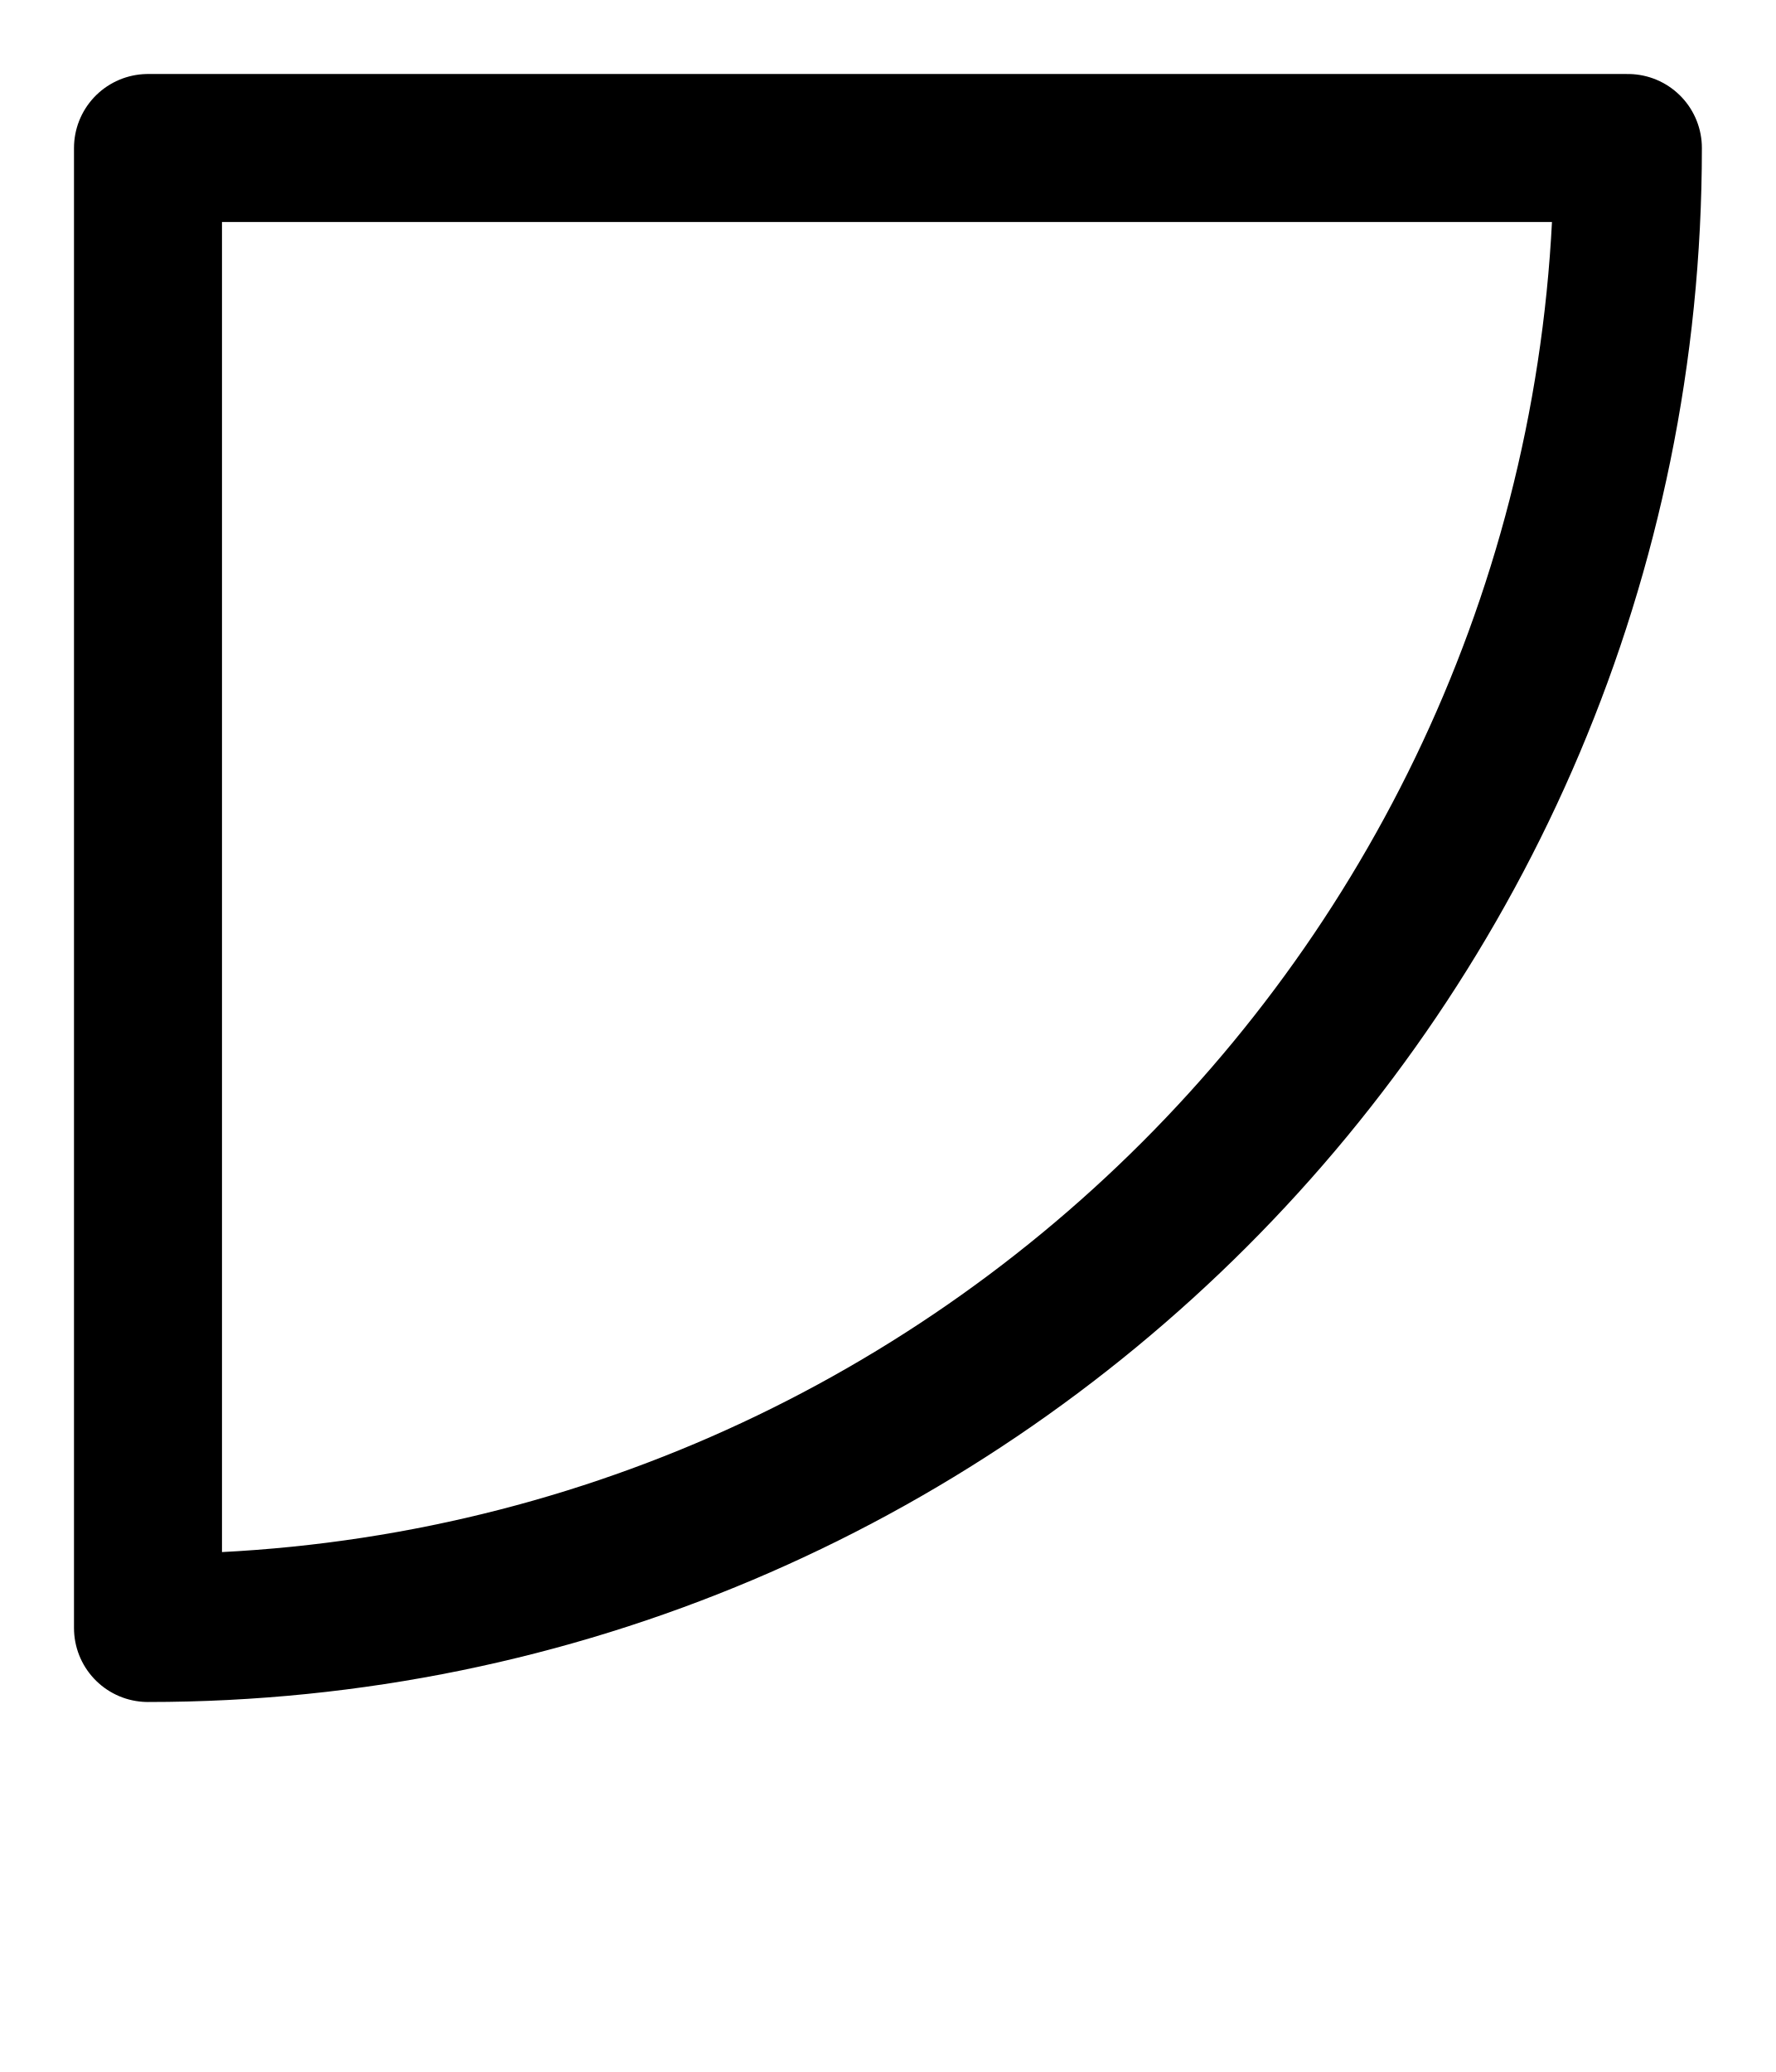
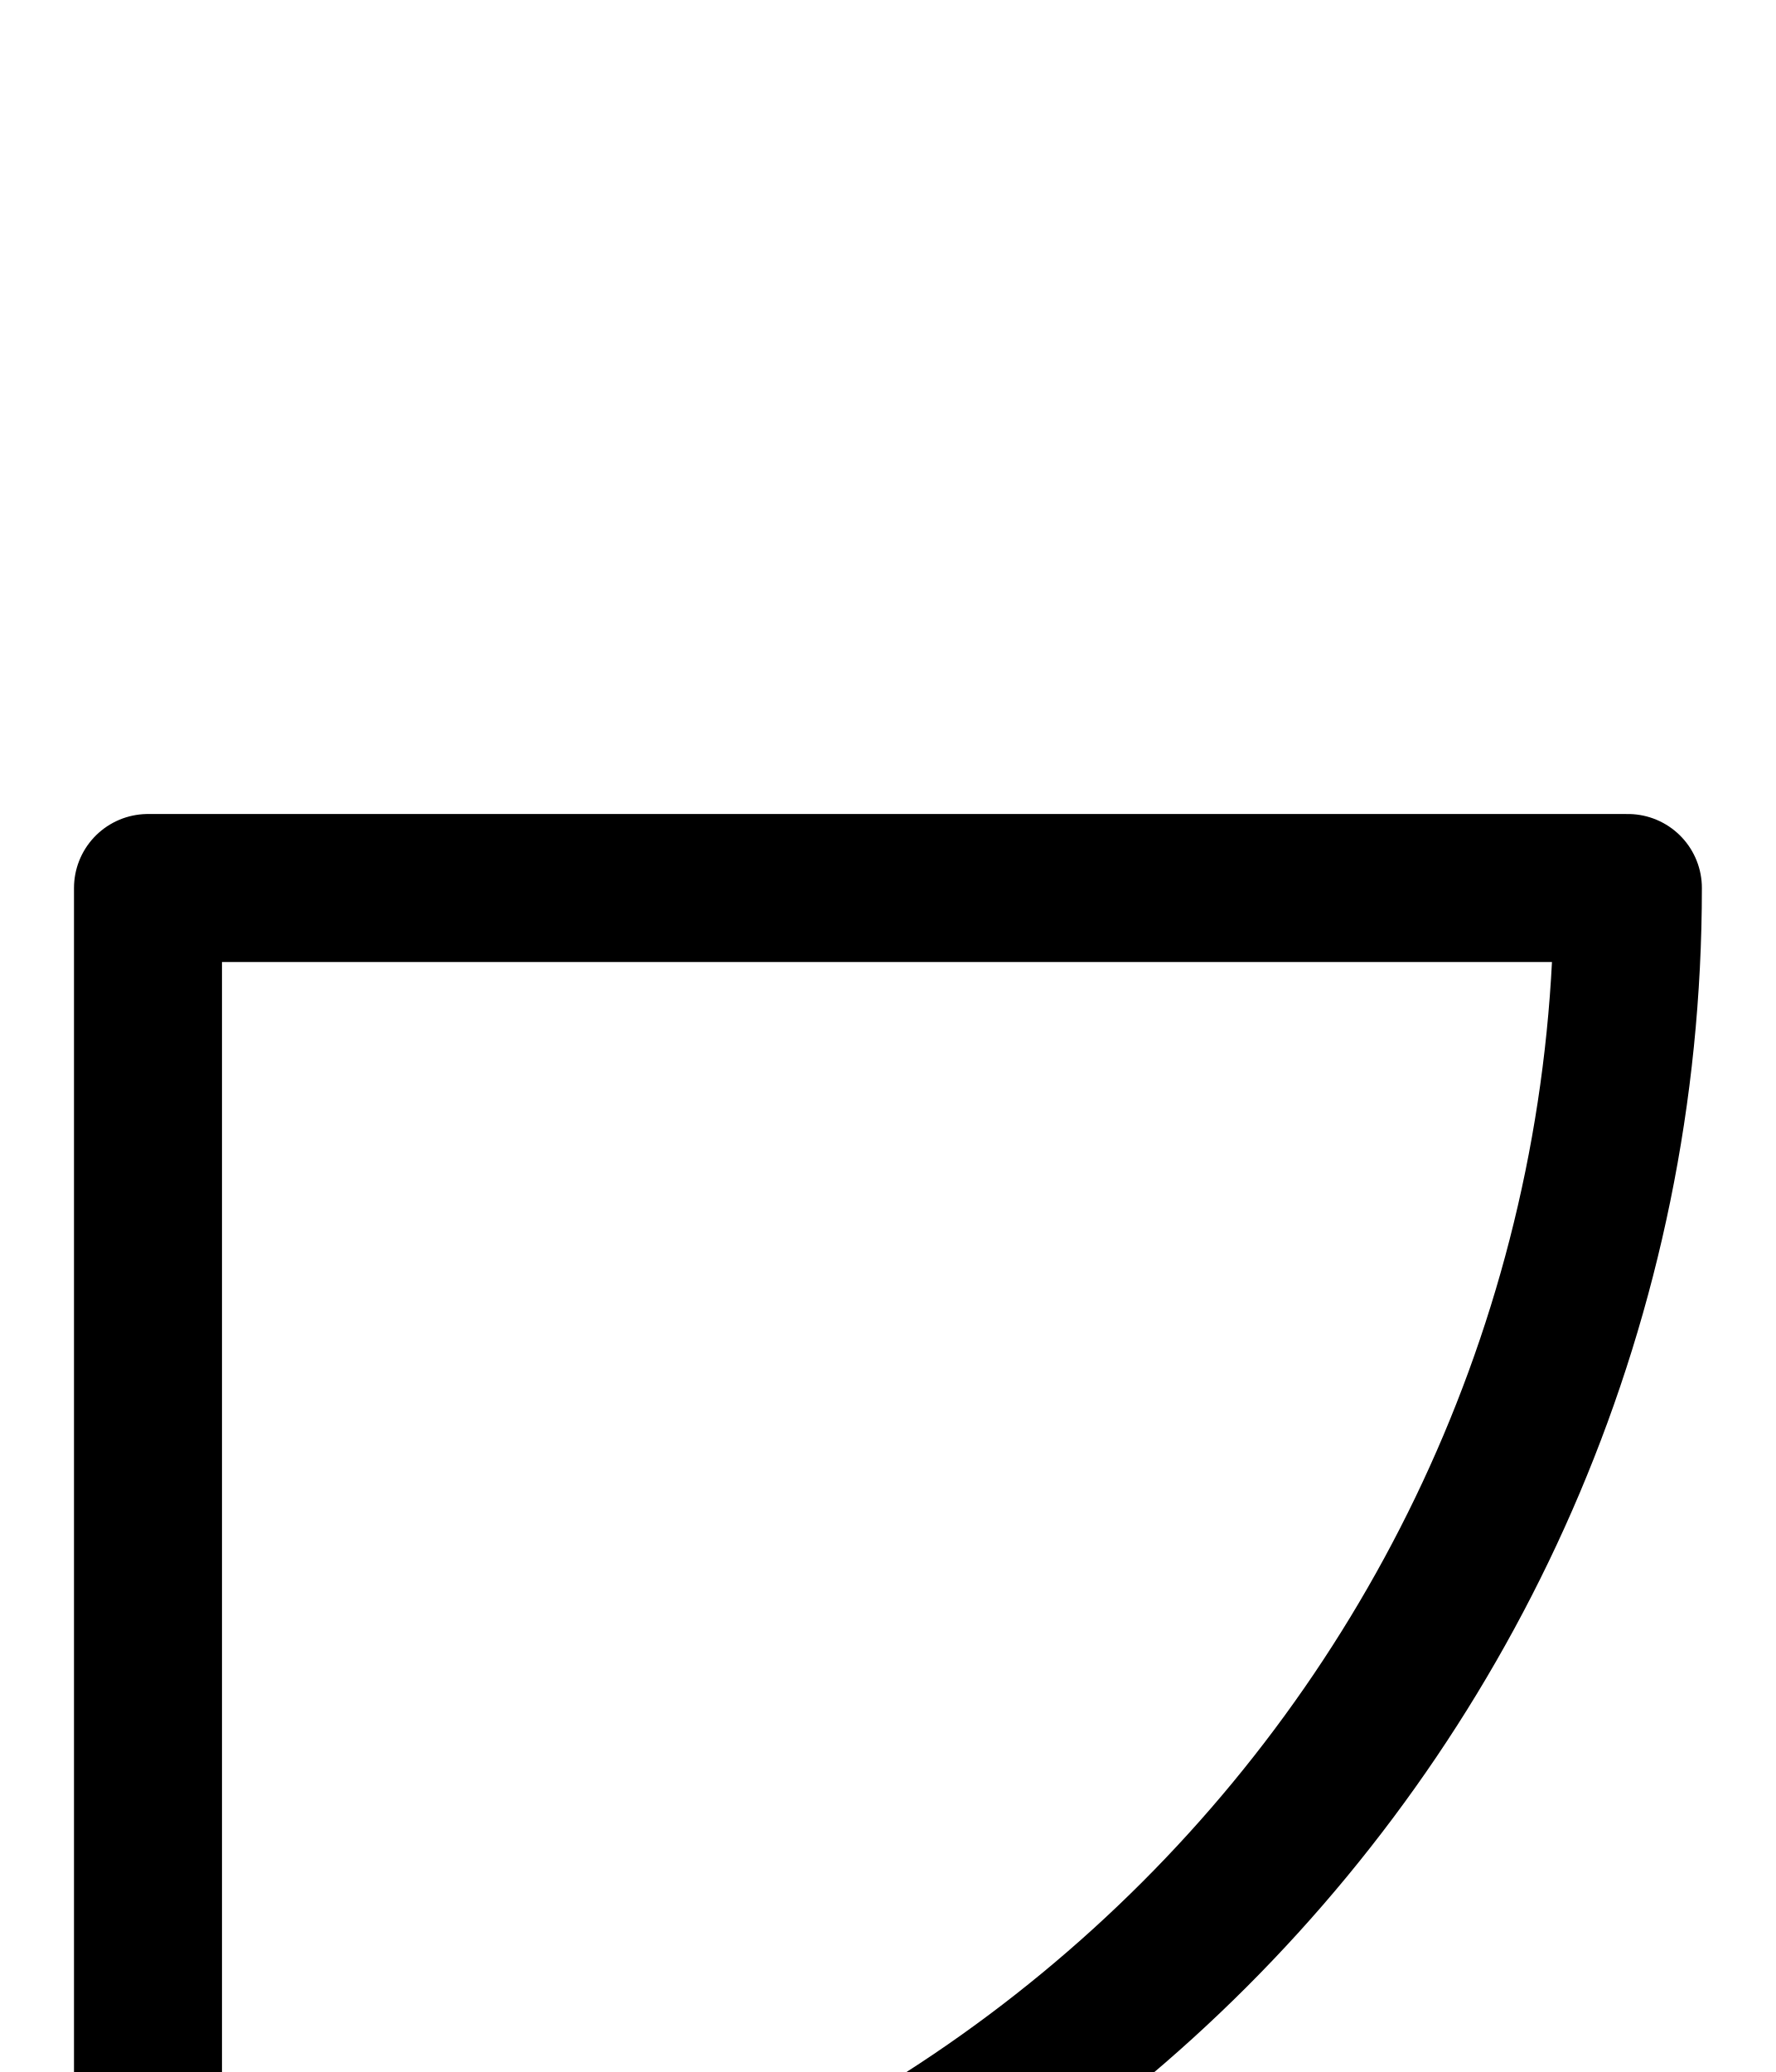
- <svg xmlns="http://www.w3.org/2000/svg" viewBox="0 0 12 14">
-   <path d="M 1 11 V 1 M 1 1 H 11 M 11 1 A 10 10 0 0 1 1 11" stroke="#000000" stroke-width="1" stroke-linecap="round" fill="none" />
+ <svg xmlns="http://www.w3.org/2000/svg" viewBox="0 0 120 140">
+   <path d="M 10 160 V 60 M 10 60 H 110 M 110 60 A 100 100 0 0 1 10 160" stroke="#000000" stroke-width="10" stroke-linecap="round" fill="none" />
</svg>
